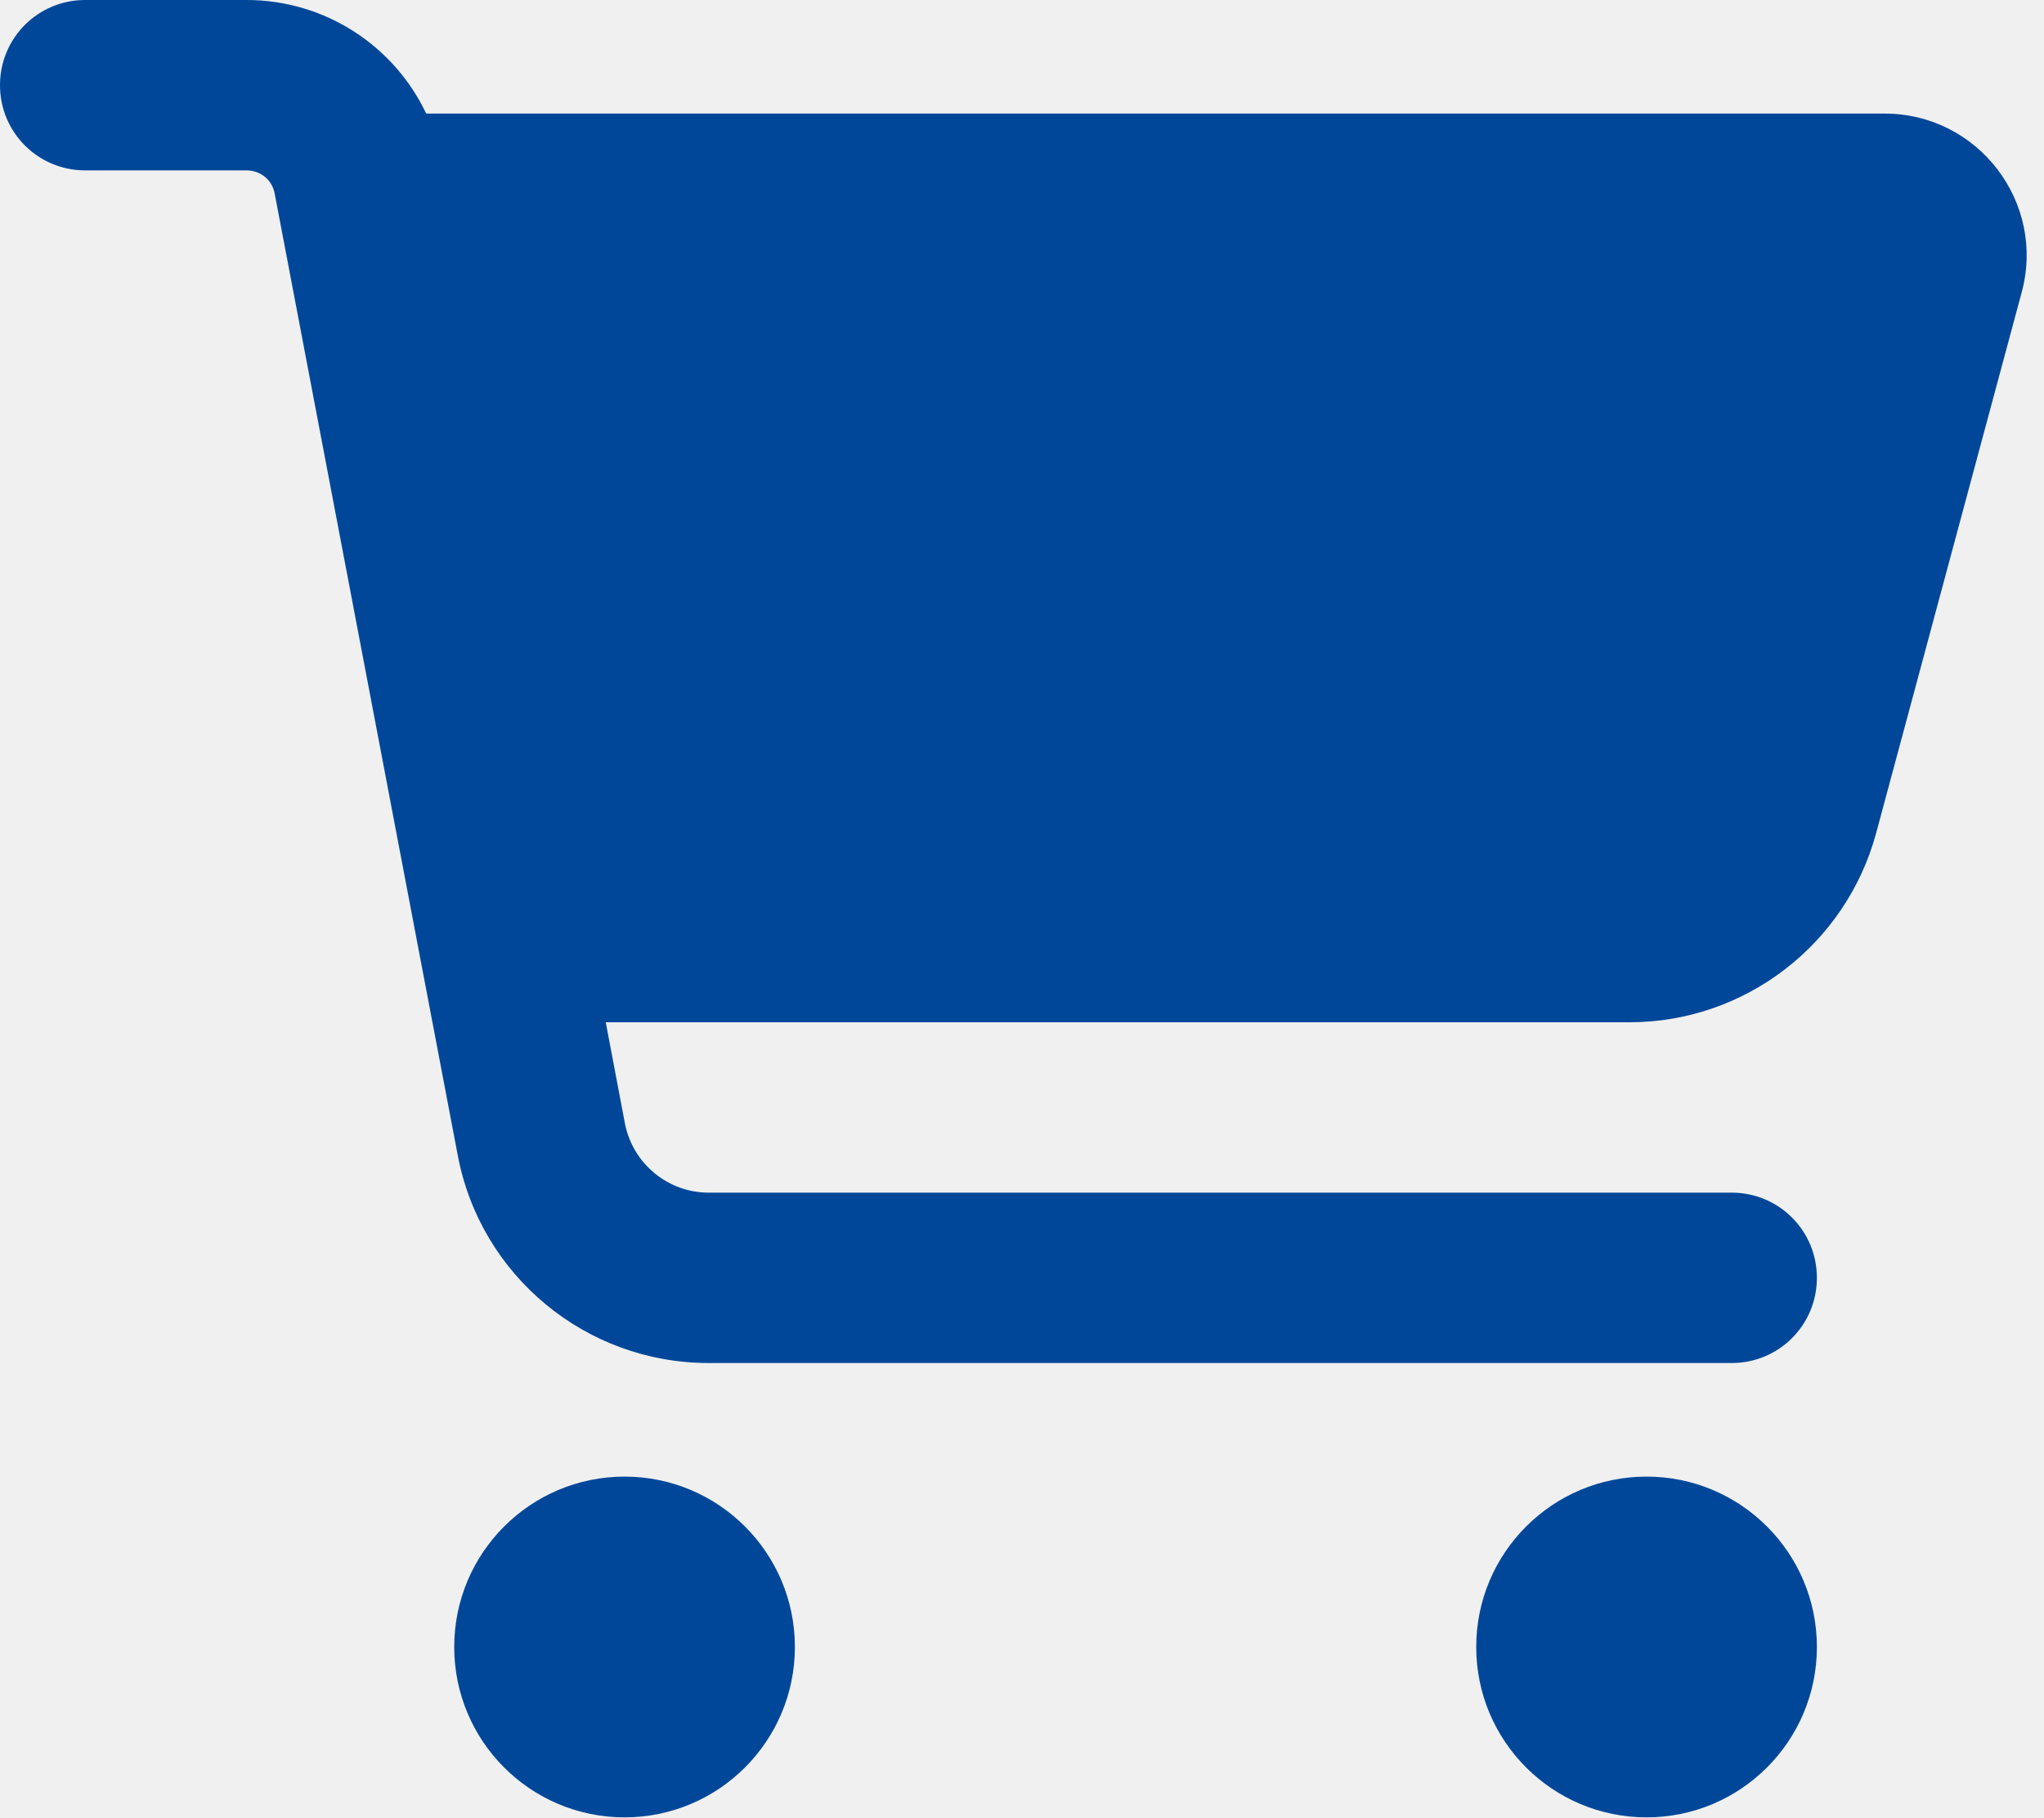
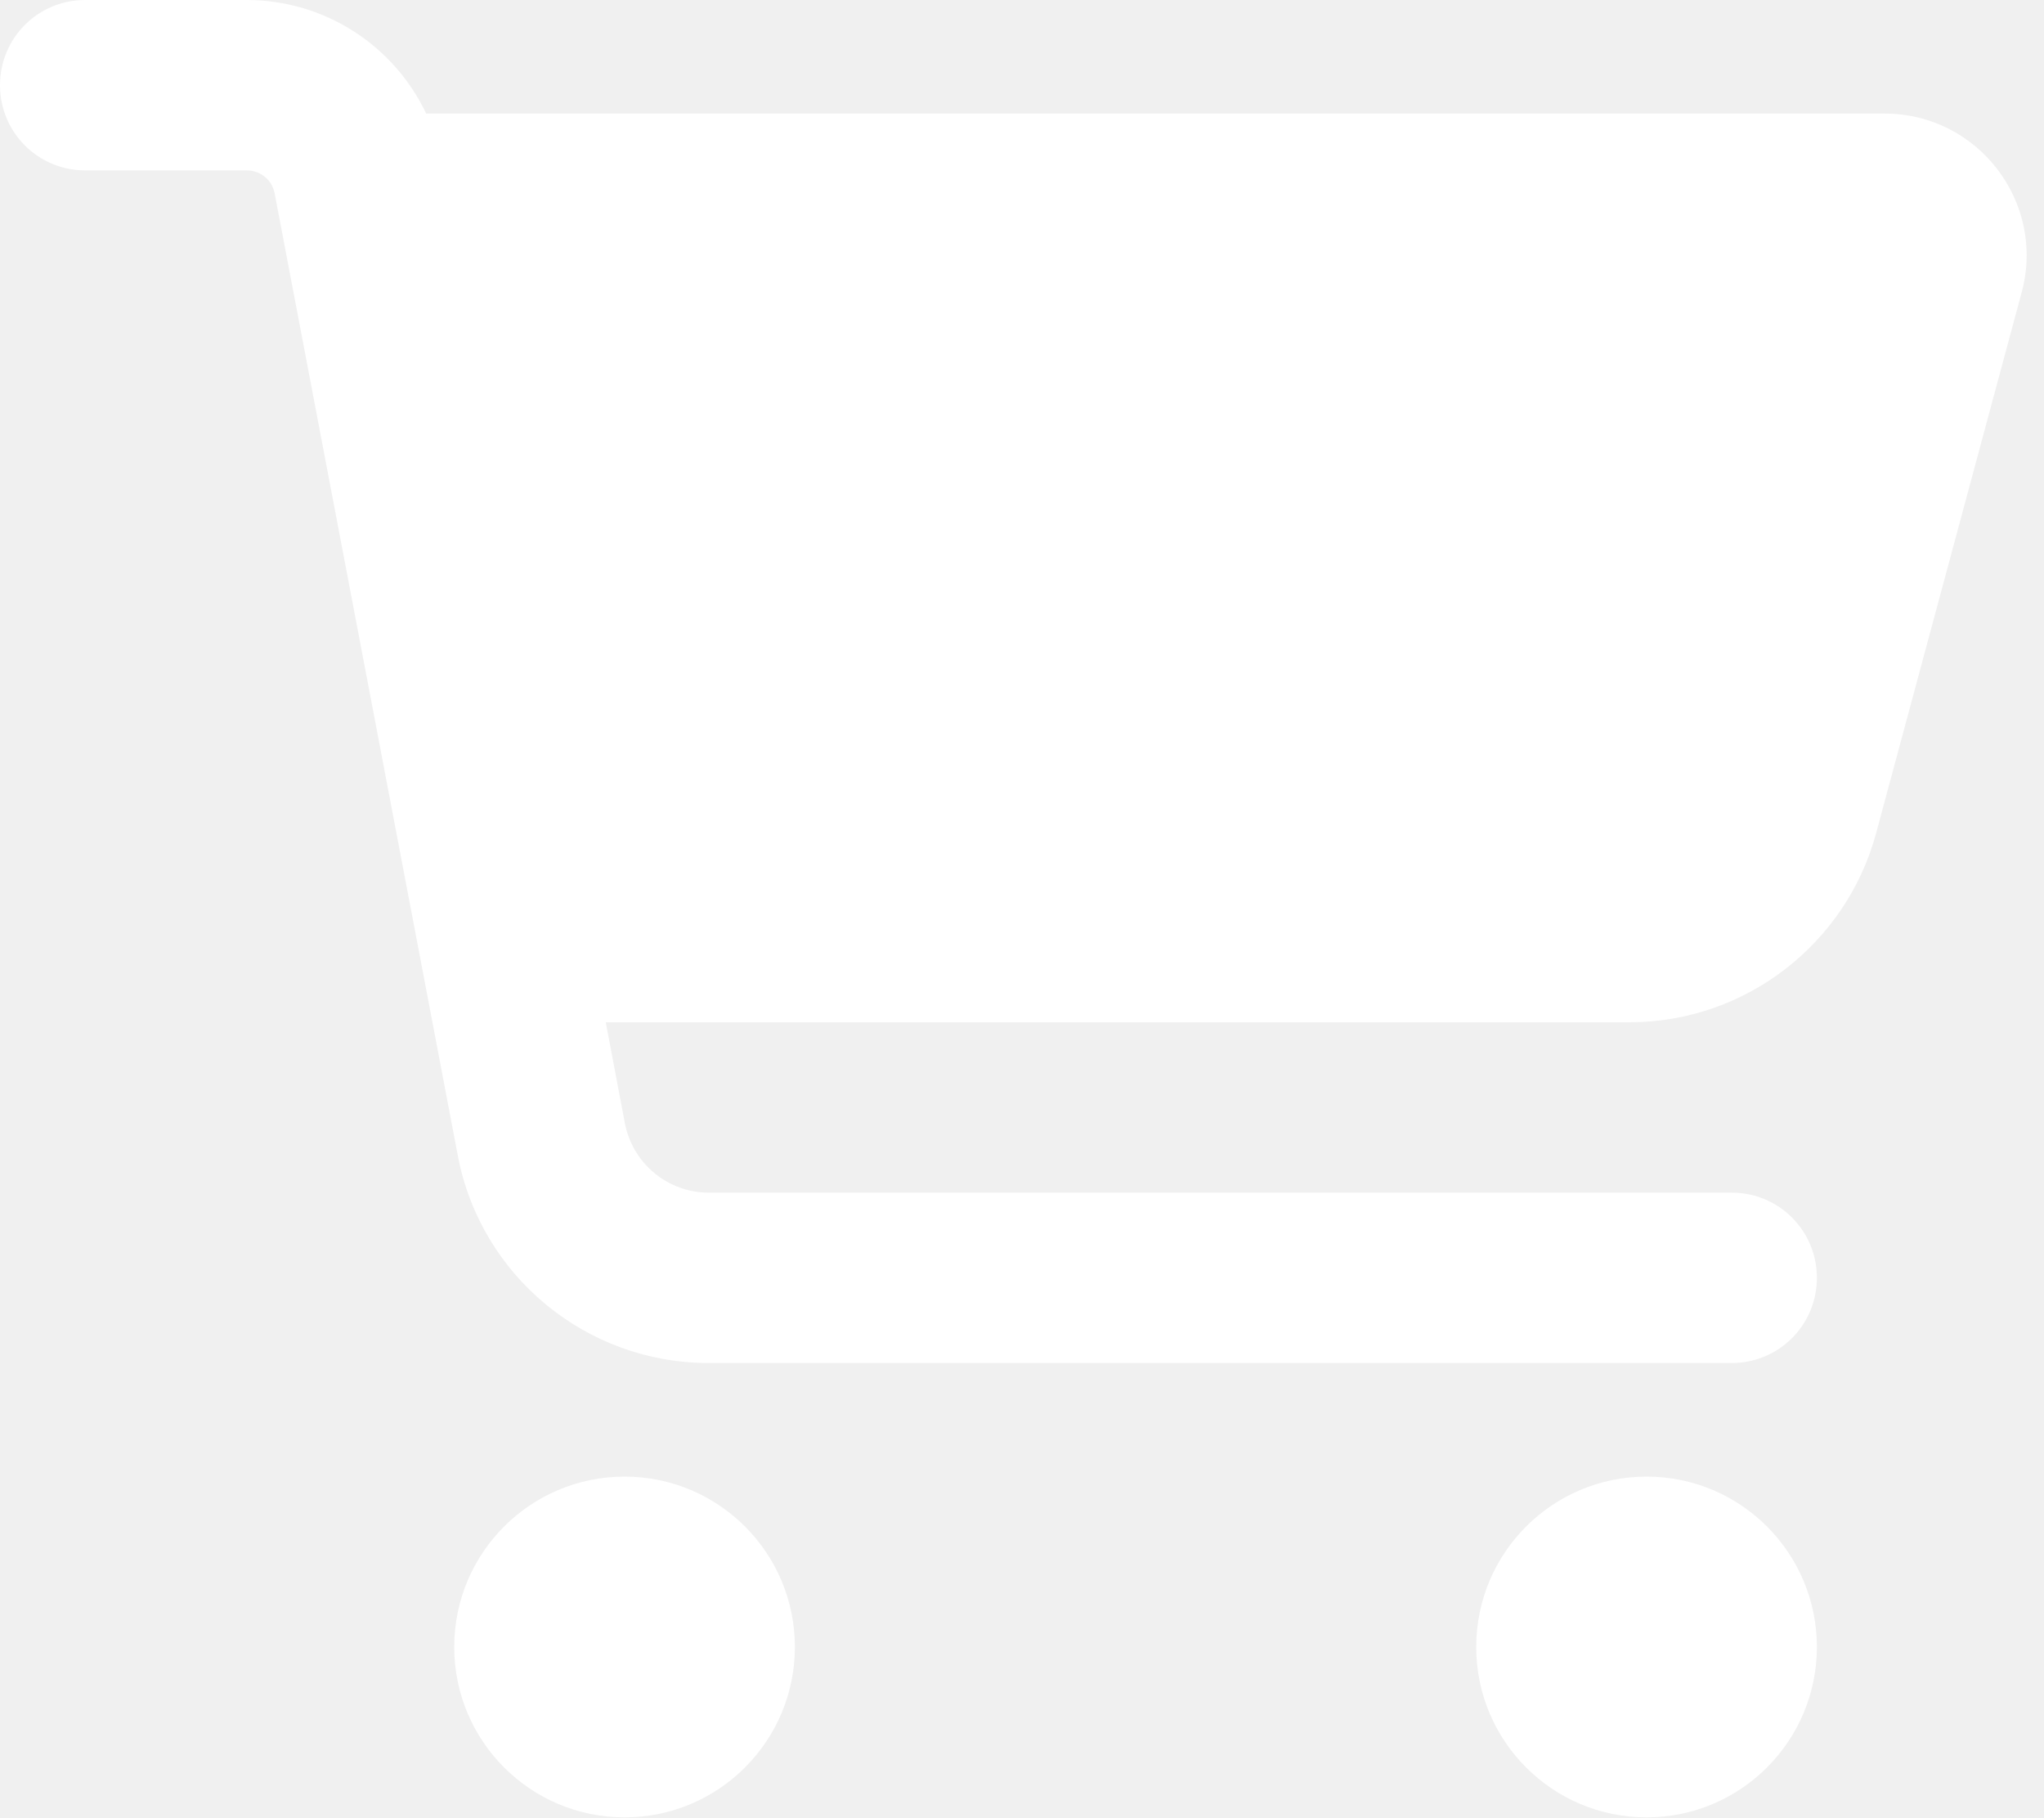
<svg xmlns="http://www.w3.org/2000/svg" viewBox="0 0 576 512">
-   <path fill="#004799" d="M0 24C0 10.7 10.7 0 24 0L69.5 0c22 0 41.5 12.8 50.6 32l411 0c26.3 0 45.5 25 38.6 50.4l-41 152.3c-8.5 31.4-37 53.3-69.5 53.3l-288.5 0 5.4 28.5c2.2 11.3 12.1 19.5 23.6 19.5L488 336c13.3 0 24 10.7 24 24s-10.7 24-24 24l-288.3 0c-34.6 0-64.3-24.6-70.7-58.5L77.4 54.5c-.7-3.8-4-6.5-7.9-6.5L24 48C10.7 48 0 37.3 0 24zM128 464a48 48 0 1 1 96 0 48 48 0 1 1 -96 0zm336-48a48 48 0 1 1 0 96 48 48 0 1 1 0-96z" />
+   <path fill="#ffffff" d="M0 24C0 10.7 10.7 0 24 0L69.5 0c22 0 41.5 12.8 50.6 32l411 0c26.3 0 45.5 25 38.6 50.4l-41 152.3c-8.5 31.4-37 53.3-69.5 53.3l-288.5 0 5.4 28.5c2.2 11.3 12.1 19.5 23.6 19.5L488 336c13.3 0 24 10.7 24 24s-10.7 24-24 24l-288.3 0c-34.6 0-64.3-24.6-70.7-58.5L77.4 54.5c-.7-3.8-4-6.5-7.9-6.5L24 48C10.7 48 0 37.3 0 24zM128 464a48 48 0 1 1 96 0 48 48 0 1 1 -96 0zm336-48a48 48 0 1 1 0 96 48 48 0 1 1 0-96z" />
</svg>
